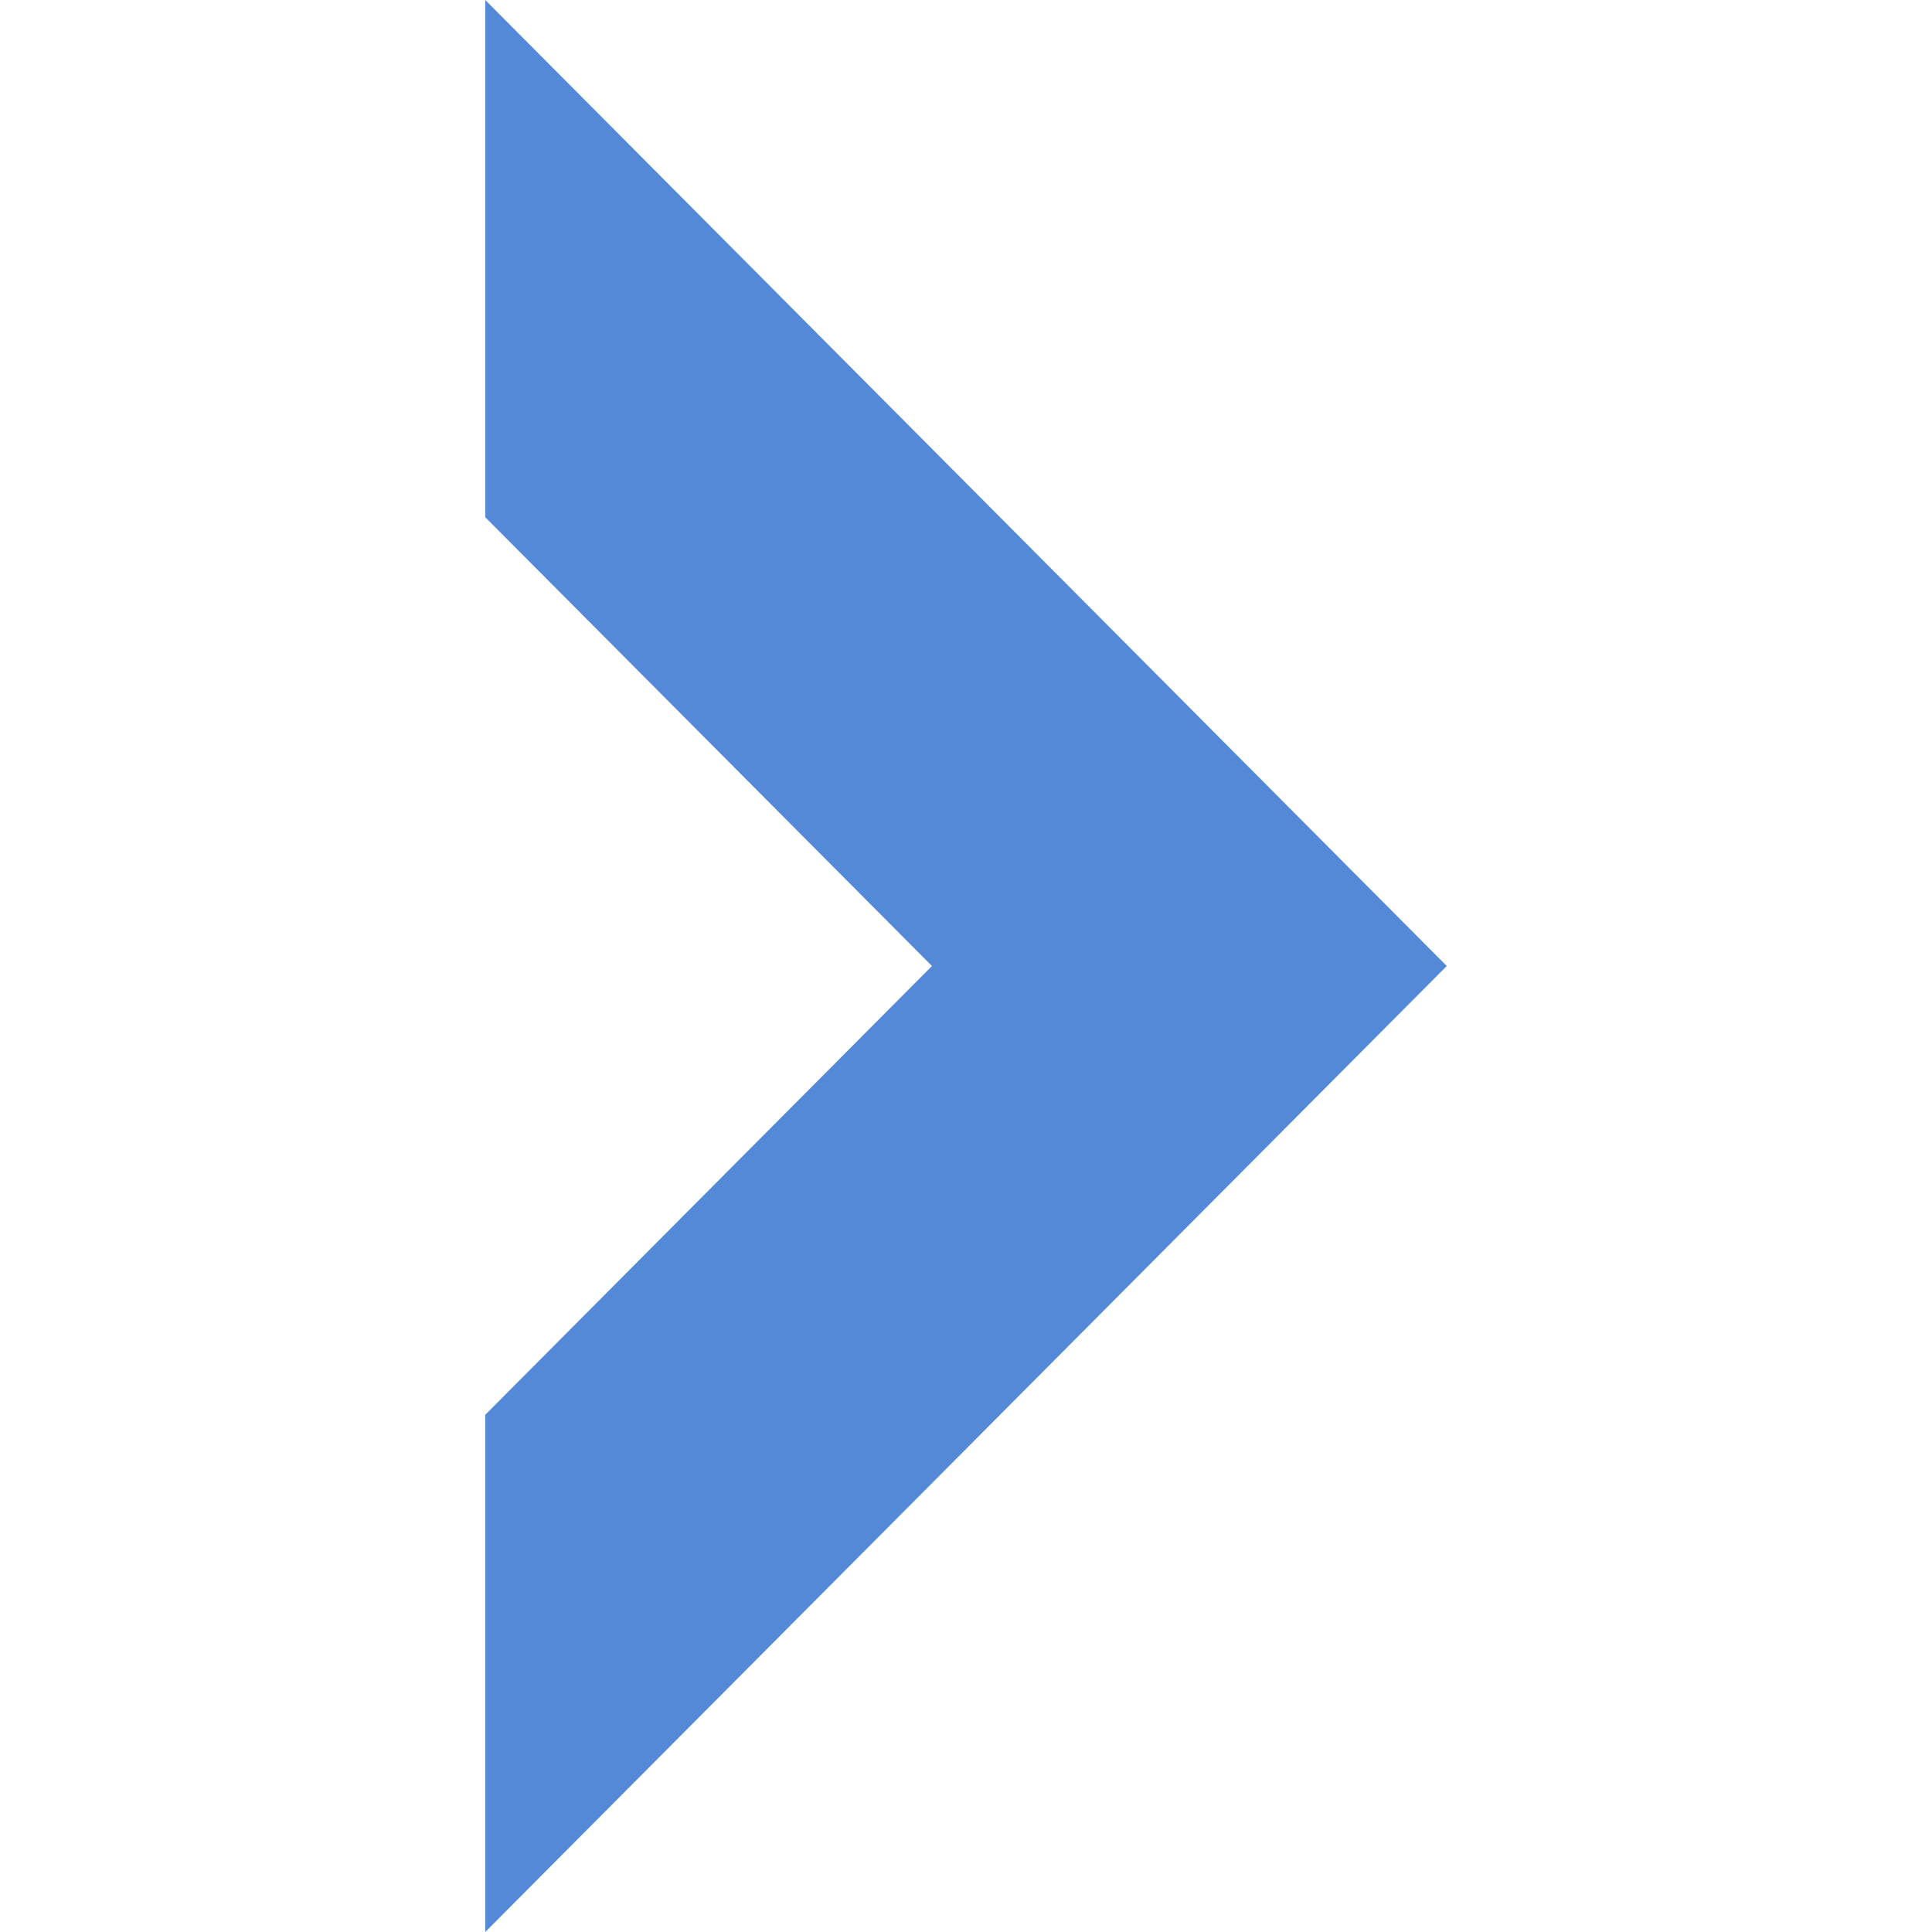
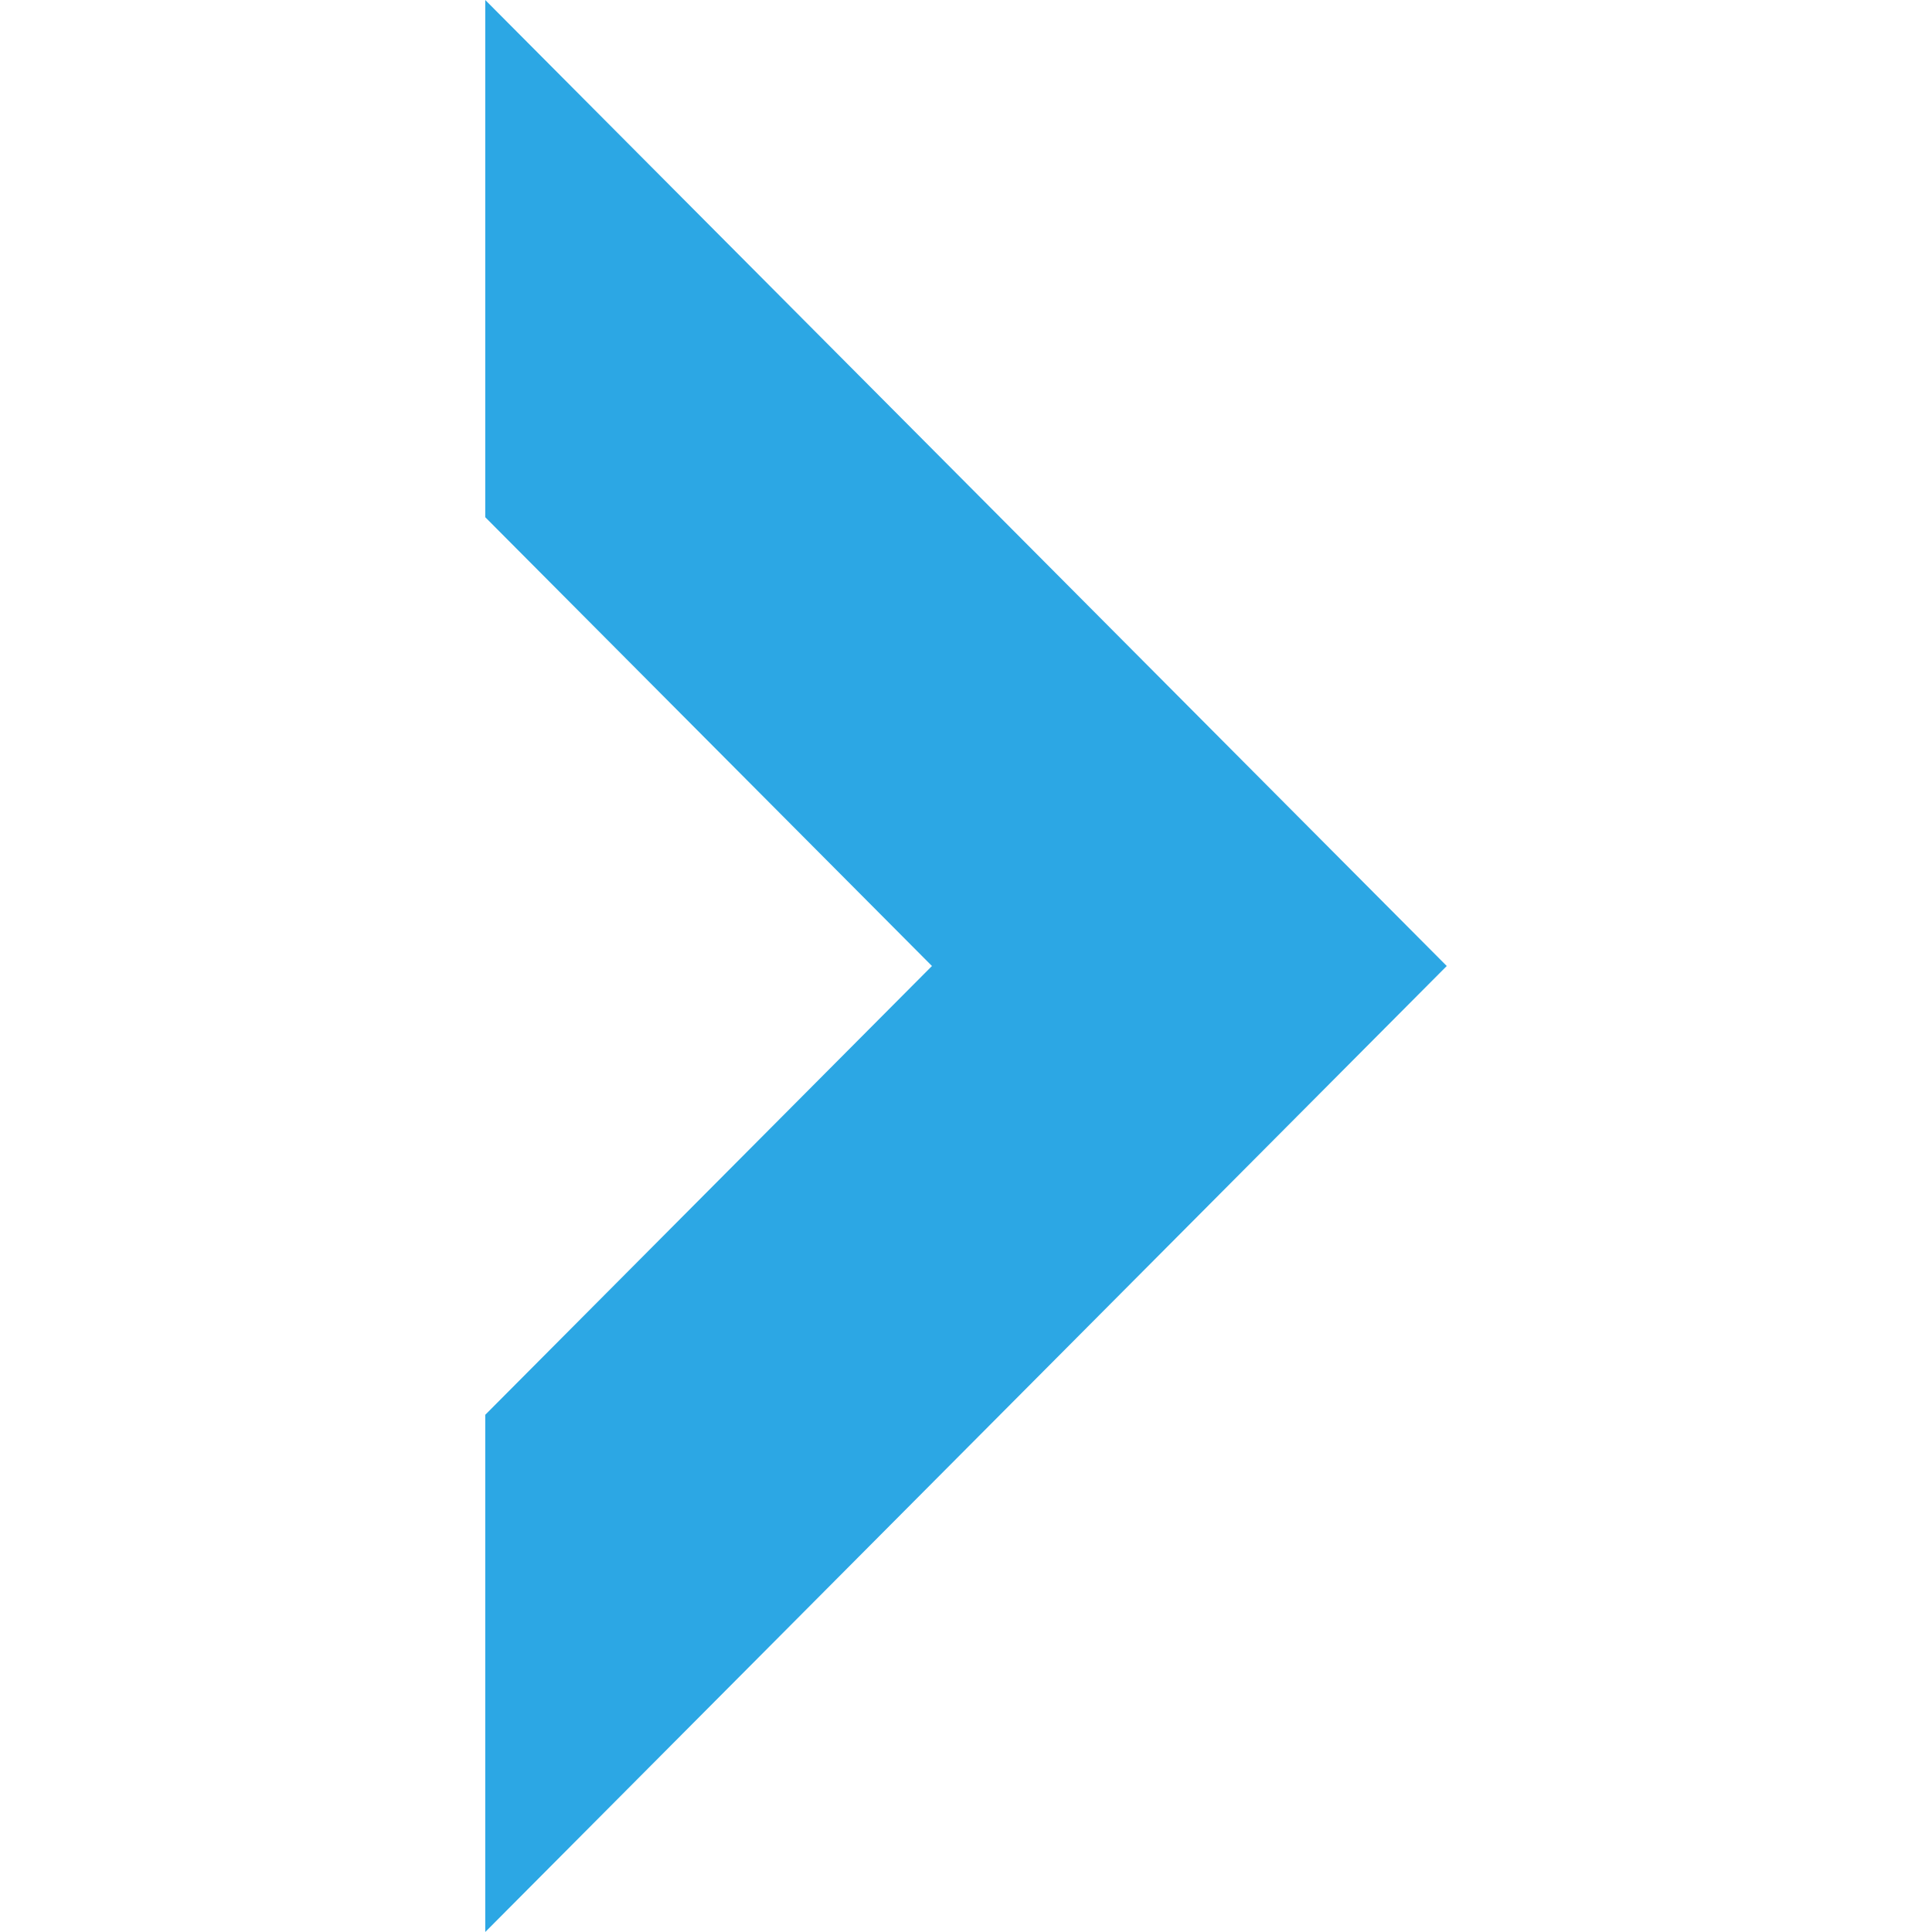
<svg xmlns="http://www.w3.org/2000/svg" t="1594701621728" class="icon" viewBox="0 0 1024 1024" version="1.1" p-id="2066" width="48" height="48">
  <defs>
    <style type="text/css" />
  </defs>
-   <path d="M257.195 0v274.133L493.952 512l-236.757 237.867V1024l509.611-512z" p-id="2067" fill="#5489d8" />
+   <path d="M257.195 0v274.133L493.952 512l-236.757 237.867V1024l509.611-512z" p-id="2067" fill="#2ca7e4" />
</svg>
